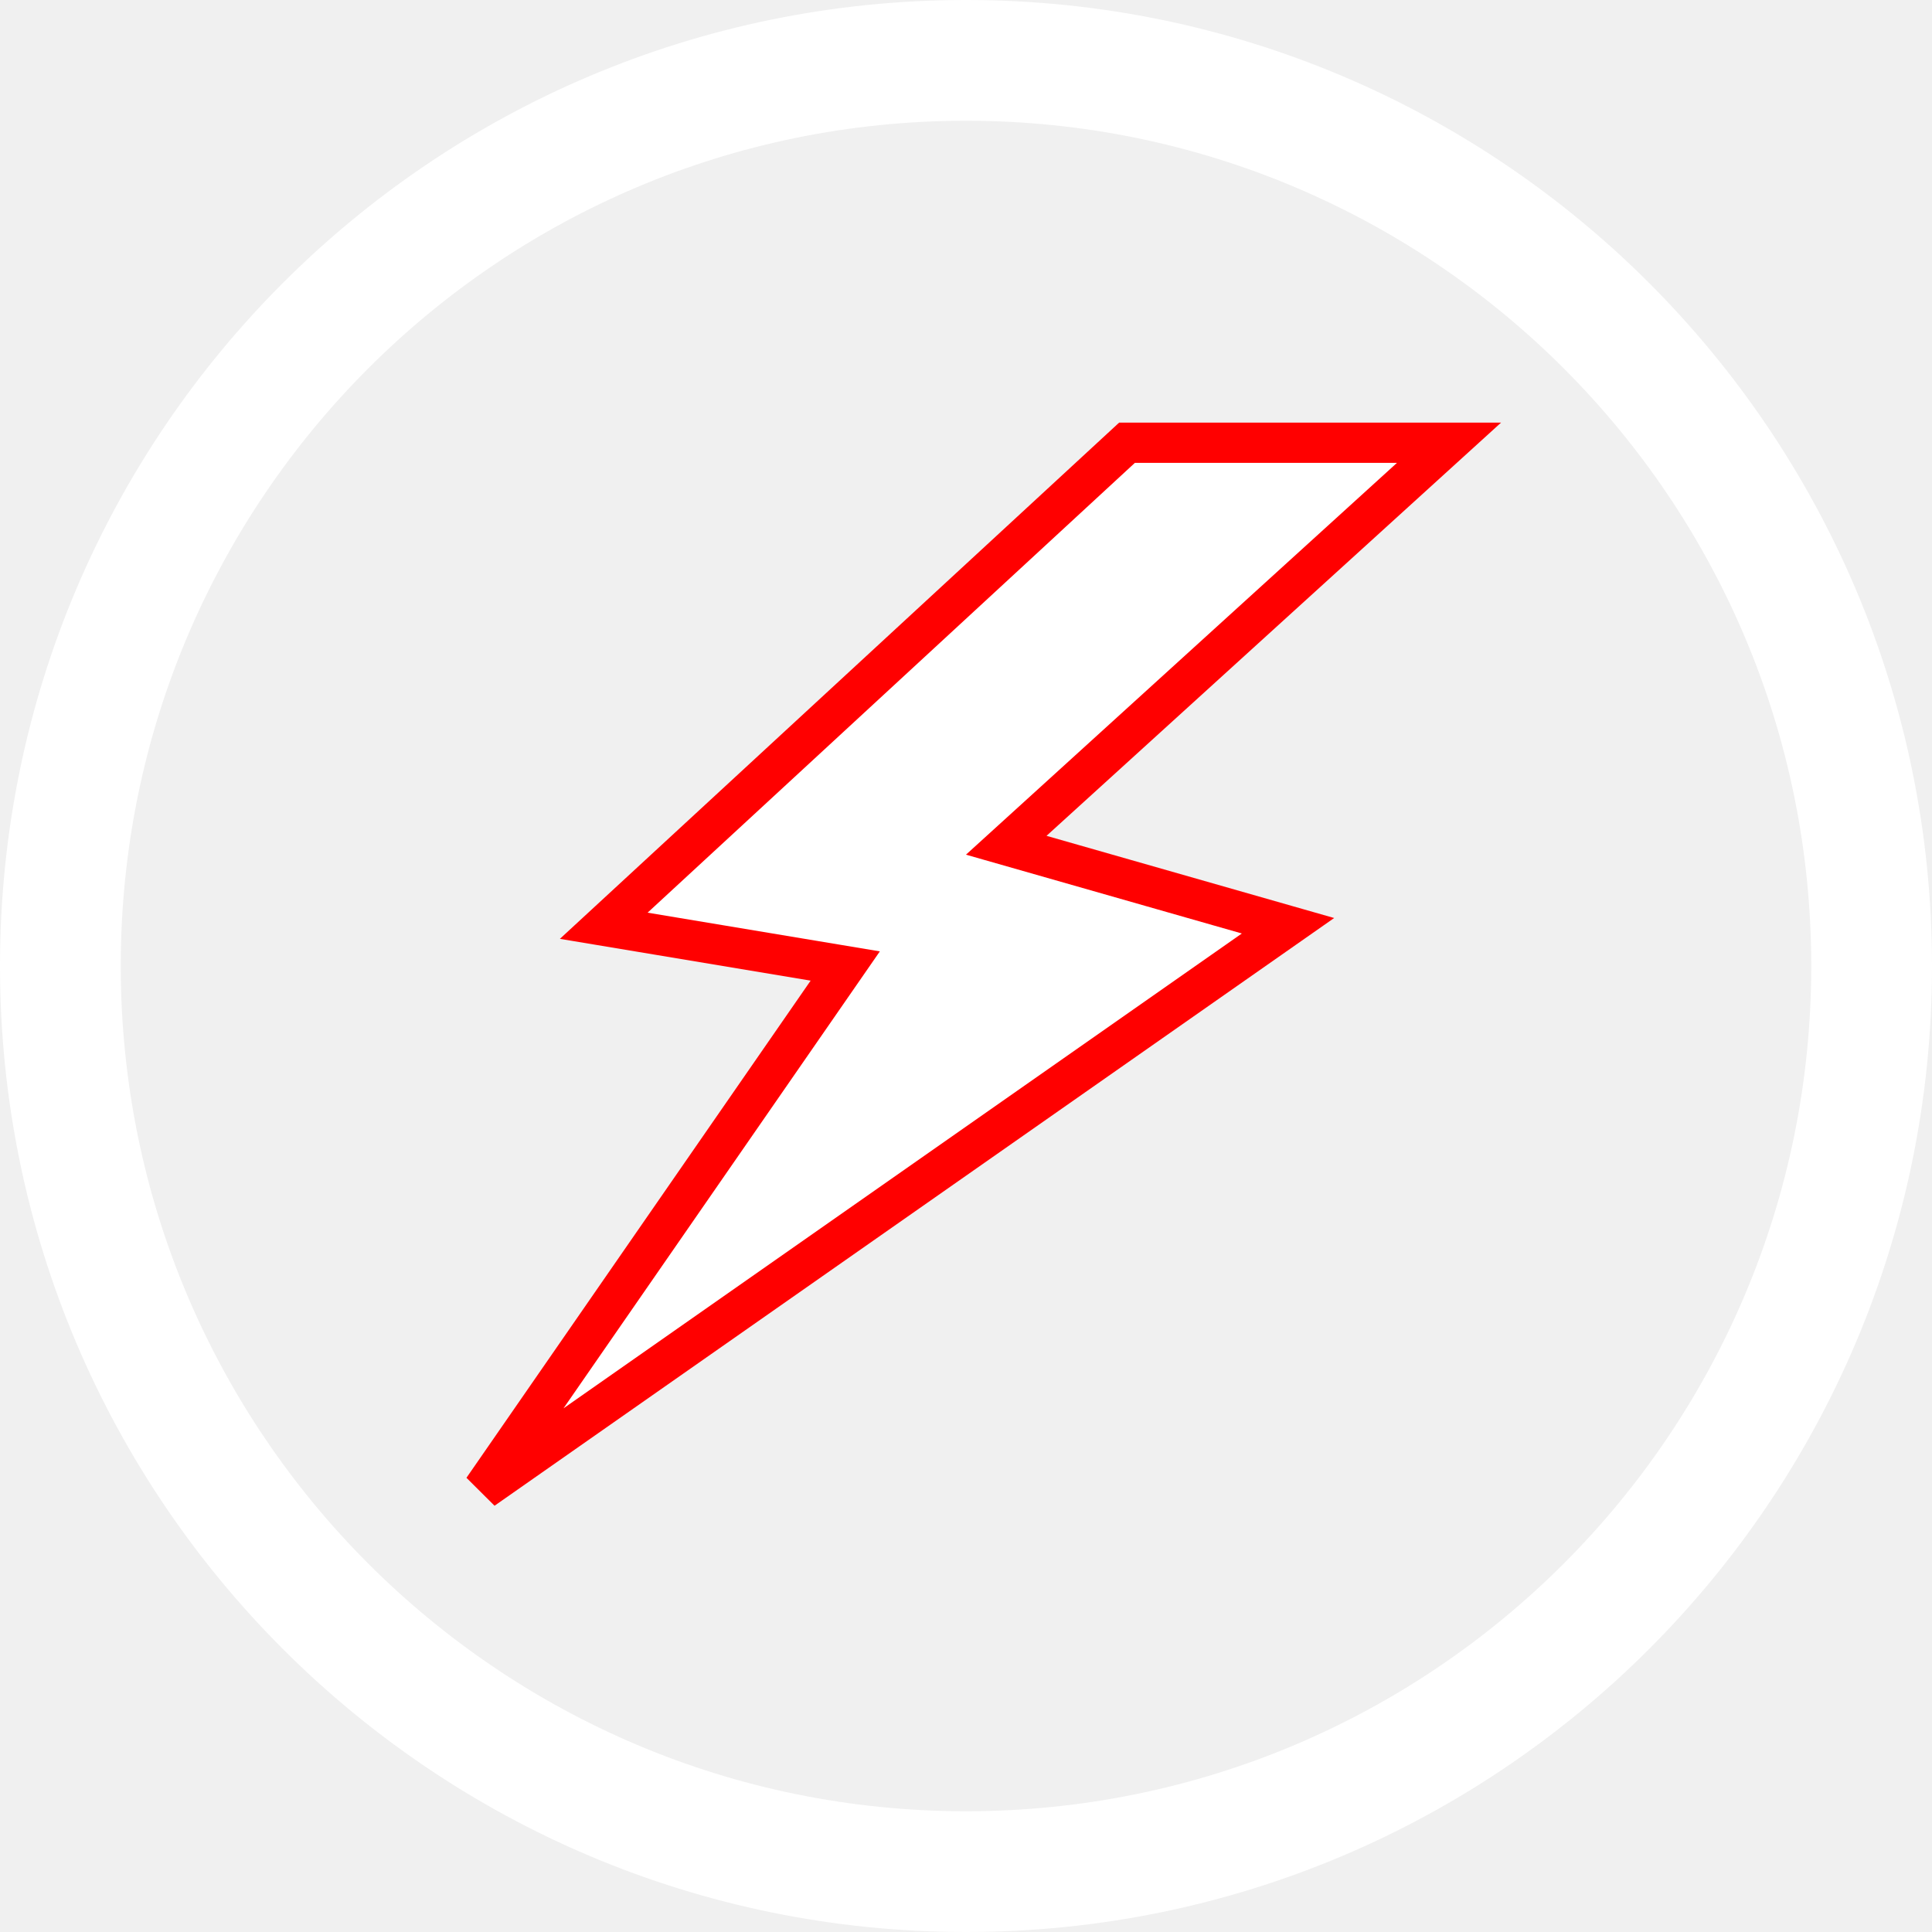
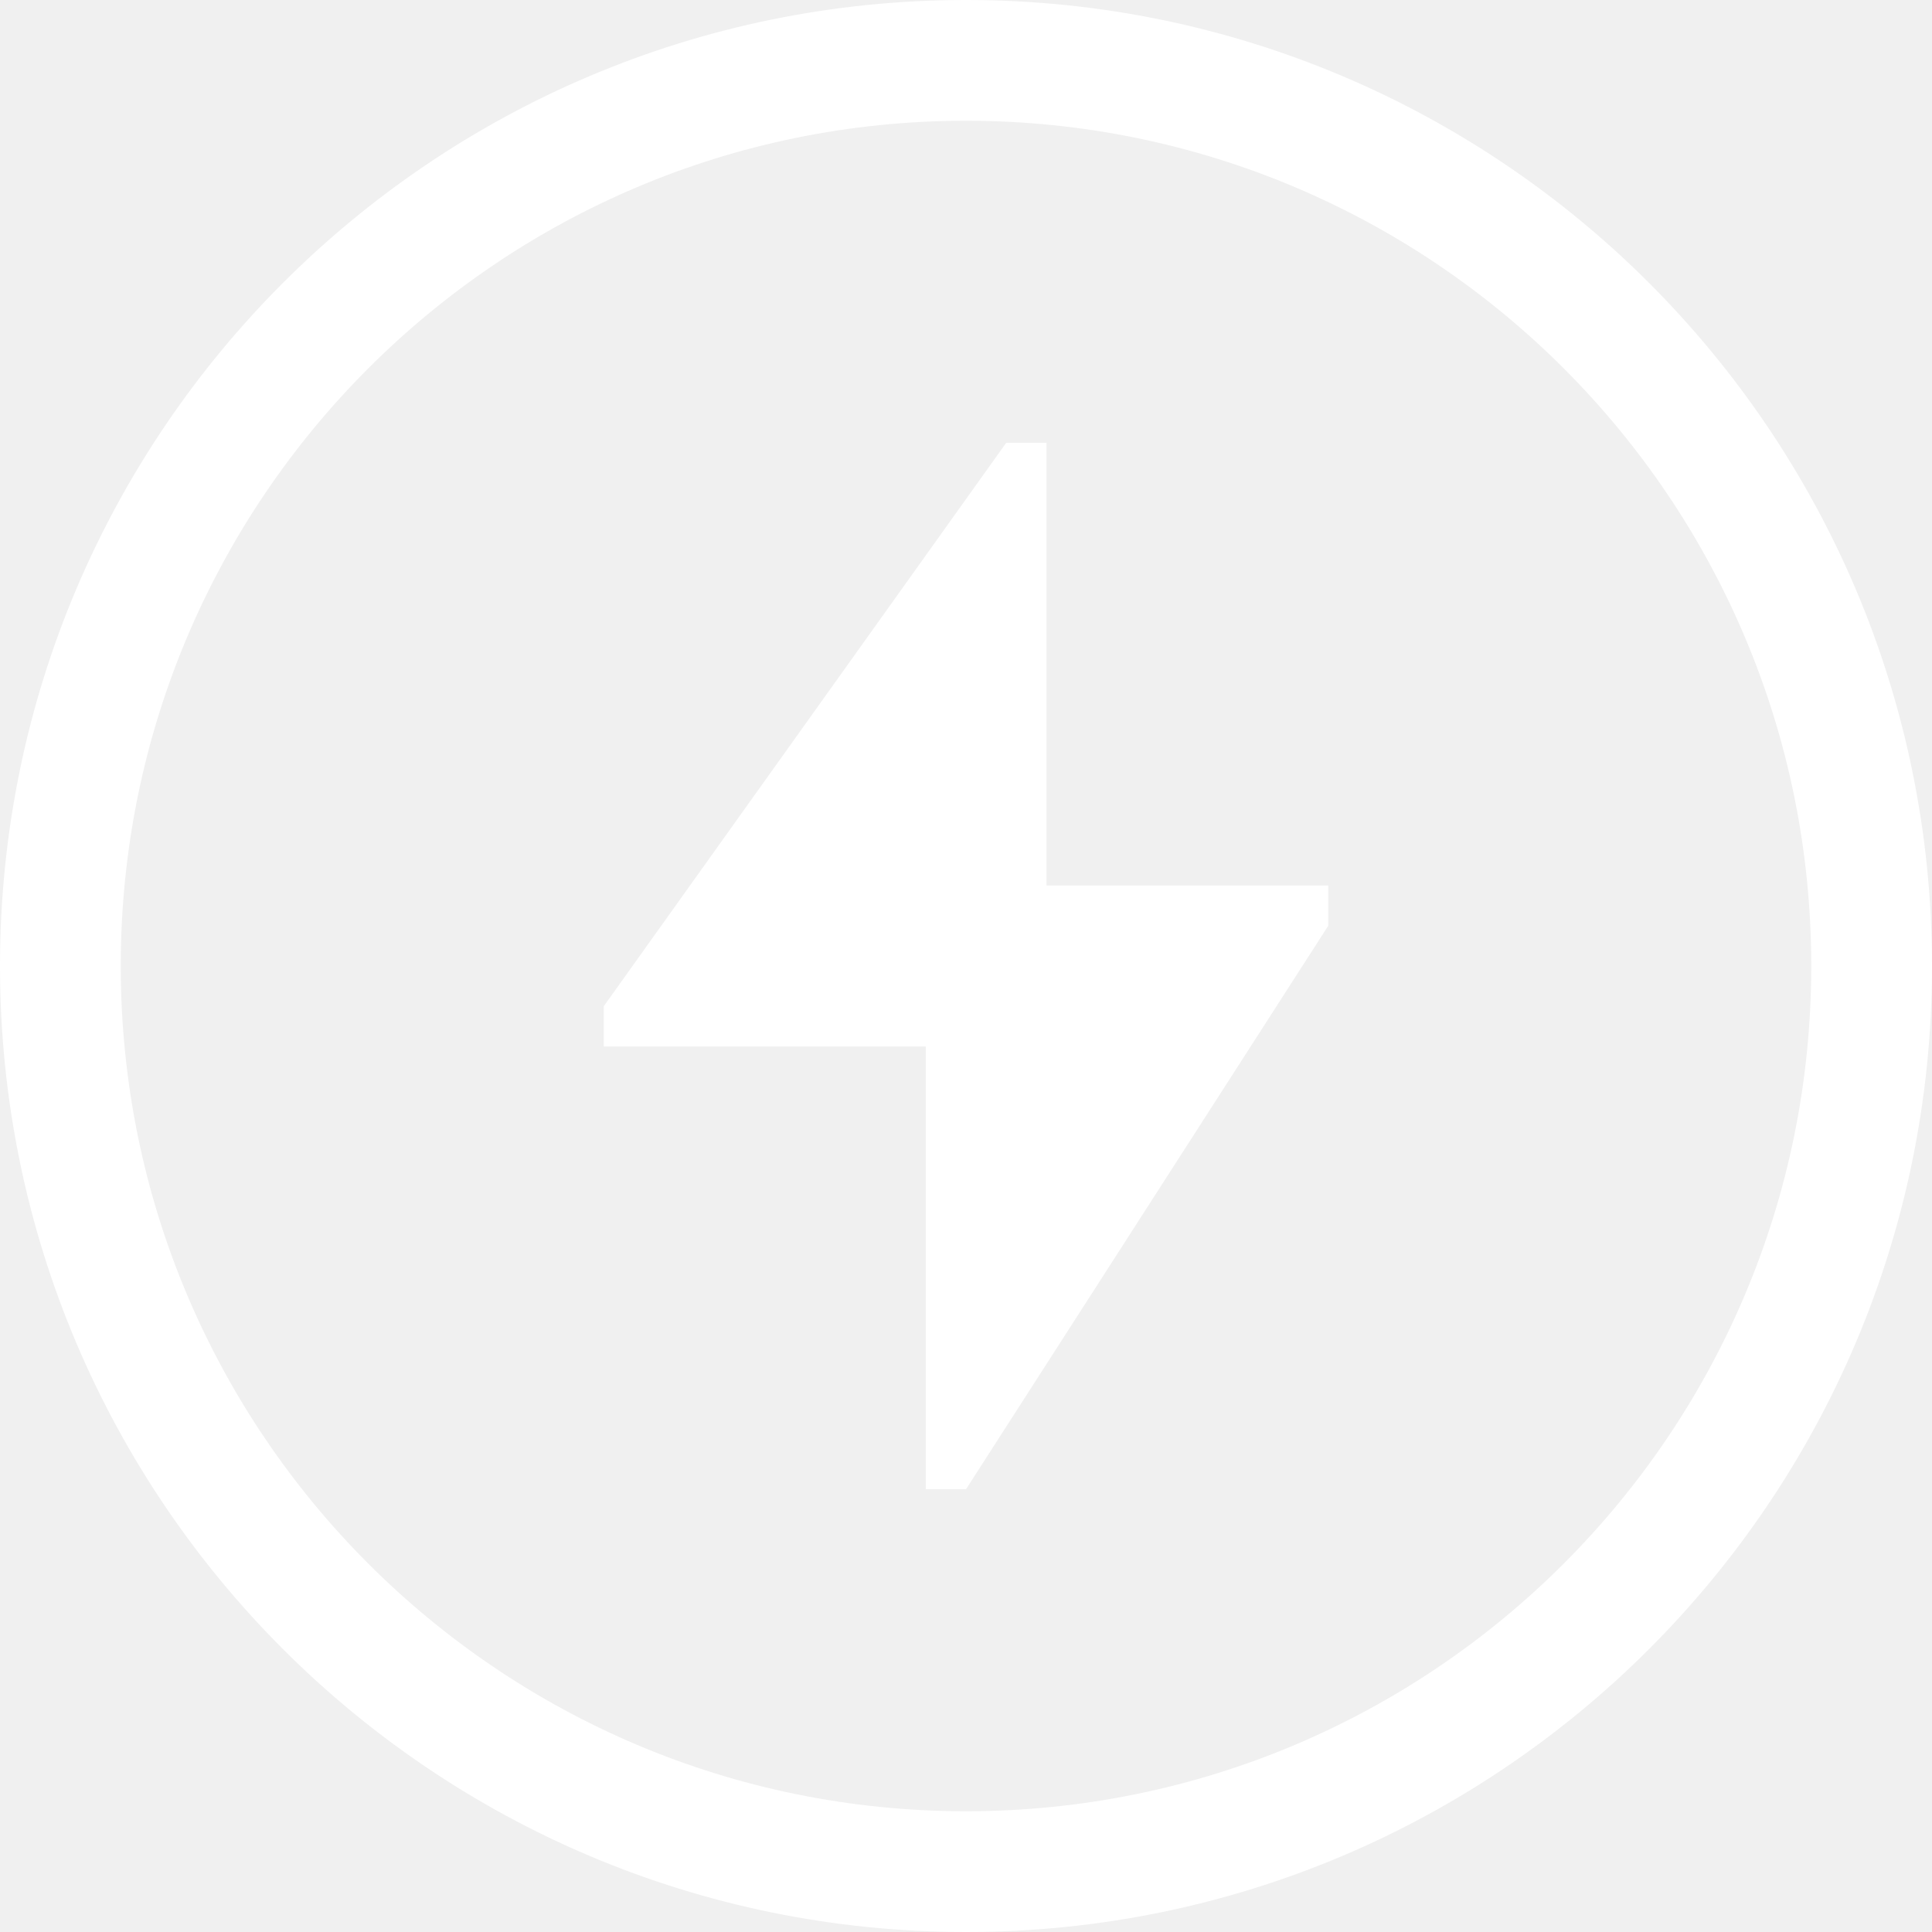
<svg xmlns="http://www.w3.org/2000/svg" preserveAspectRatio="xMidYMid" width="48" height="48" viewBox="0 0 48 48">
  <defs>
    <style>

      .cls-3 {
        fill: #ffffff;
      }
- 
-       .cls-4 {
-         fill: #ffffff;
-         stroke: #ff0000;
-       }
    </style>
  </defs>
  <g id="circle-flashsvg">
-     <path d="M24.000,48.000 C10.745,48.000 -0.000,37.255 -0.000,24.000 C-0.000,10.745 10.745,-0.000 24.000,-0.000 C37.255,-0.000 48.000,10.745 48.000,24.000 C48.000,37.255 37.255,48.000 24.000,48.000 ZM24.000,3.000 C12.402,3.000 3.000,12.402 3.000,24.000 C3.000,35.598 12.402,45.000 24.000,45.000 C35.598,45.000 45.000,35.598 45.000,24.000 C45.000,12.402 35.598,3.000 24.000,3.000 Z" id="path-1" class="cls-3" fill-rule="evenodd" />
-     <path d="M12.000,37.000 C12.000,37.000 21.000,24.000 21.000,24.000 C21.000,24.000 15.000,23.000 15.000,23.000 C15.000,23.000 28.000,11.000 28.000,11.000 C28.000,11.000 36.000,11.000 36.000,11.000 C36.000,11.000 25.000,21.000 25.000,21.000 C25.000,21.000 32.000,23.000 32.000,23.000 C32.000,23.000 12.000,37.000 12.000,37.000 Z" id="path-2" class="cls-4" fill-rule="evenodd" />
+     <path d="M24.000,48.000 C10.745,48.000 0.000,37.255 0.000,24.000 C0.000,10.745 10.745,0.000 24.000,0.000 C37.255,0.000 48.000,10.745 48.000,24.000 C48.000,37.255 37.255,48.000 24.000,48.000 ZM24.000,3.000 C12.402,3.000 3.000,12.402 3.000,24.000 C3.000,35.598 12.402,45.000 24.000,45.000 C35.598,45.000 45.000,35.598 45.000,24.000 C45.000,12.402 35.598,3.000 24.000,3.000 Z" id="path-1" class="cls-3" fill-rule="evenodd" />
+     <path d="M24.000,37.000 C24.000,37.000 23.000,37.000 23.000,37.000 C23.000,37.000 23.000,26.000 23.000,26.000 C23.000,26.000 15.000,26.000 15.000,26.000 C15.000,26.000 15.000,25.000 15.000,25.000 C15.000,25.000 25.000,11.000 25.000,11.000 C25.000,11.000 26.000,11.000 26.000,11.000 C26.000,11.000 26.000,22.000 26.000,22.000 C26.000,22.000 33.000,22.000 33.000,22.000 C33.000,22.000 33.000,23.000 33.000,23.000 C33.000,23.000 24.000,37.000 24.000,37.000 Z" id="path-2" class="cls-3" fill-rule="evenodd" />
  </g>
</svg>
